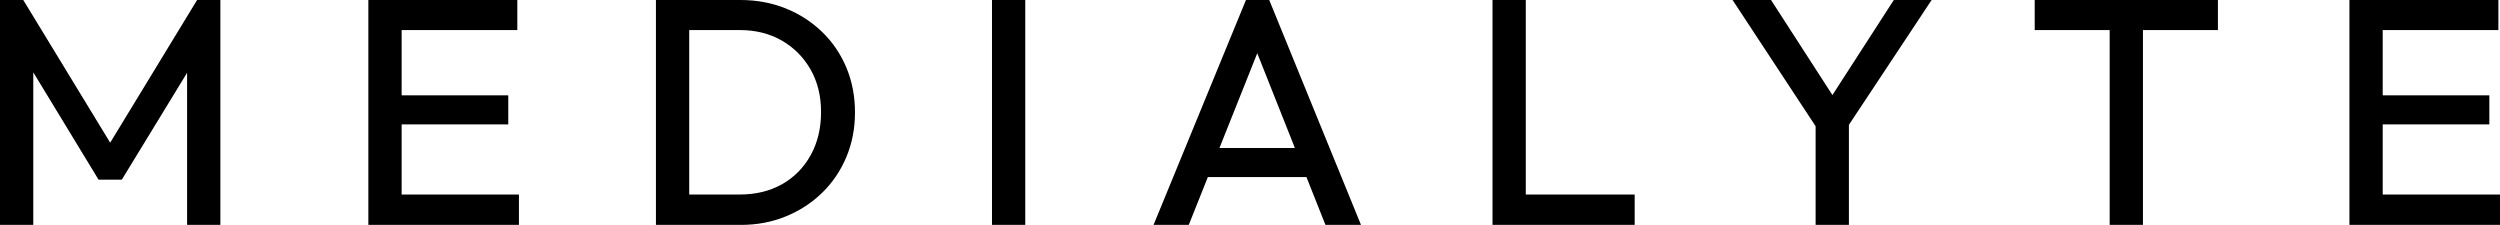
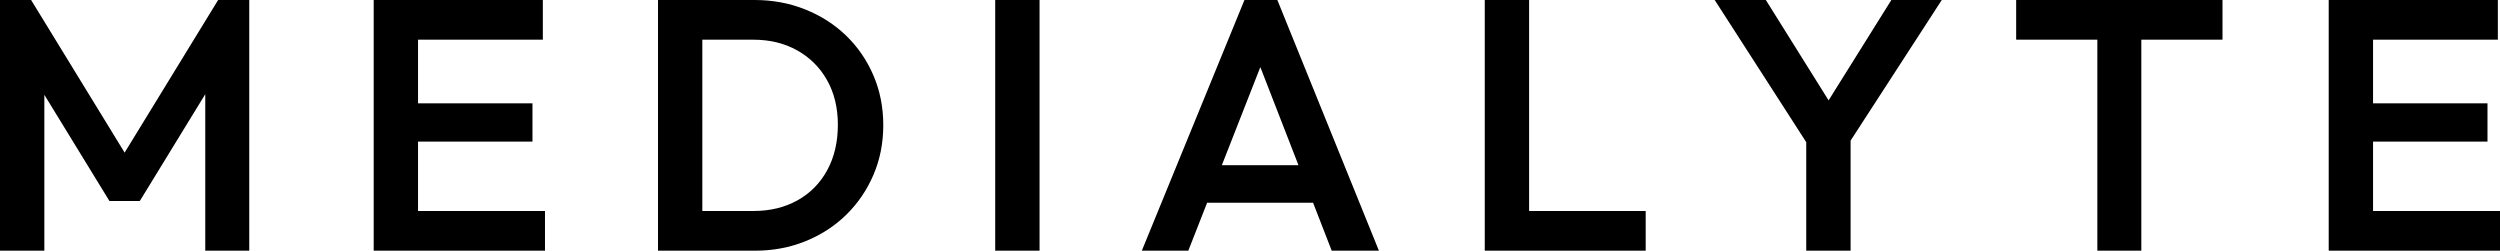
- <svg xmlns="http://www.w3.org/2000/svg" class="wordmark" viewBox="79 0 7737 696" aria-hidden="true" focusable="false">
-   <path fill="currentColor" d="M79.0 696V0H151.0L444.0 481H396.0L689.0 0H761.0V696H658.0V179L682.0 186L456.0 556H384.0L159.0 186L182.0 179V696Z M1219.0 696V0H1322.0V696ZM1289.0 696V602H1685.0V696ZM1289.0 385V295H1652.0V385ZM1289.0 93V0H1680.0V93Z M2178.0 696V602H2368.0Q2443.0 602 2499.5 570.0Q2556.0 538 2588.0 480.0Q2620.0 422 2620.0 347Q2620.0 272 2587.5 215.0Q2555.0 158 2498.5 125.5Q2442.0 93 2368.0 93H2179.0V0H2370.0Q2446.0 0 2510.5 26.0Q2575.0 52 2623.5 99.0Q2672.0 146 2698.5 209.5Q2725.0 273 2725.0 348Q2725.0 422 2698.5 485.5Q2672.0 549 2624.0 596.0Q2576.0 643 2511.5 669.5Q2447.0 696 2372.0 696ZM2109.0 696V0H2212.0V696Z M3149.0 696V0H3252.0V696Z M3649.0 696 3935.0 0H4007.0L4291.0 696H4181.0L3951.0 117H3989.0L3758.0 696ZM3787.0 548V458H4155.0V548Z M4698.0 696V0H4801.0V696ZM4768.0 696V602H5138.0V696Z M5714.0 415 5441.0 0H5560.0L5777.0 336H5723.0L5940.0 0H6057.0L5782.0 415ZM5698.0 696V349H5801.0V696Z M6608.0 696V19H6711.0V696ZM6376.0 93V0H6943.0V93Z M7350.0 696V0H7453.0V696ZM7420.0 696V602H7816.0V696ZM7420.0 385V295H7783.0V385ZM7420.0 93V0H7811.0V93Z" />
+ <svg xmlns="http://www.w3.org/2000/svg" class="wordmark" viewBox="74 0 6991 701" aria-hidden="true" focusable="false">
+   <path fill="currentColor" d="M74.0 701V0H161.0L449.0 470H396.0L684.0 0H771.0V701H648.0V214L674.0 221L465.0 562H380.0L171.0 221L198.0 214V701Z M1119.0 701V0H1243.0V701ZM1207.0 701V590H1598.0V701ZM1207.0 396V289H1563.0V396ZM1207.0 111V0H1592.0V111Z M1999.0 701V590H2181.0Q2251.0 590 2304.5 560.0Q2358.0 530 2387.5 475.5Q2417.0 421 2417.0 349Q2417.0 278 2387.0 224.5Q2357.0 171 2303.5 141.0Q2250.0 111 2181.0 111H1998.0V0H2184.0Q2260.0 0 2326.0 26.5Q2392.0 53 2440.5 100.0Q2489.0 147 2516.5 211.0Q2544.0 275 2544.0 350Q2544.0 425 2516.5 489.0Q2489.0 553 2440.5 600.5Q2392.0 648 2326.5 674.5Q2261.0 701 2186.0 701ZM1914.0 701V0H2038.0V701Z M2857.0 701V0H2981.0V701Z M3267.0 701 3554.0 0H3646.0L3930.0 701H3798.0L3576.0 130H3621.0L3397.0 701ZM3413.0 567V462H3786.0V567Z M4226.0 701V0H4350.0V701ZM4314.0 701V590H4676.0V701Z M5142.0 424 4869.0 0H5012.0L5224.0 339H5151.0L5363.0 0H5504.0L5229.0 424ZM5125.0 701V352H5249.0V701Z M5939.0 701V18H6062.0V701ZM5712.0 111V0H6289.0V111Z M6586.0 701V0H6710.0V701ZM6674.0 701V590H7065.0V701ZM6674.0 396V289H7030.0V396ZM6674.0 111V0H7059.0V111Z" />
</svg>
